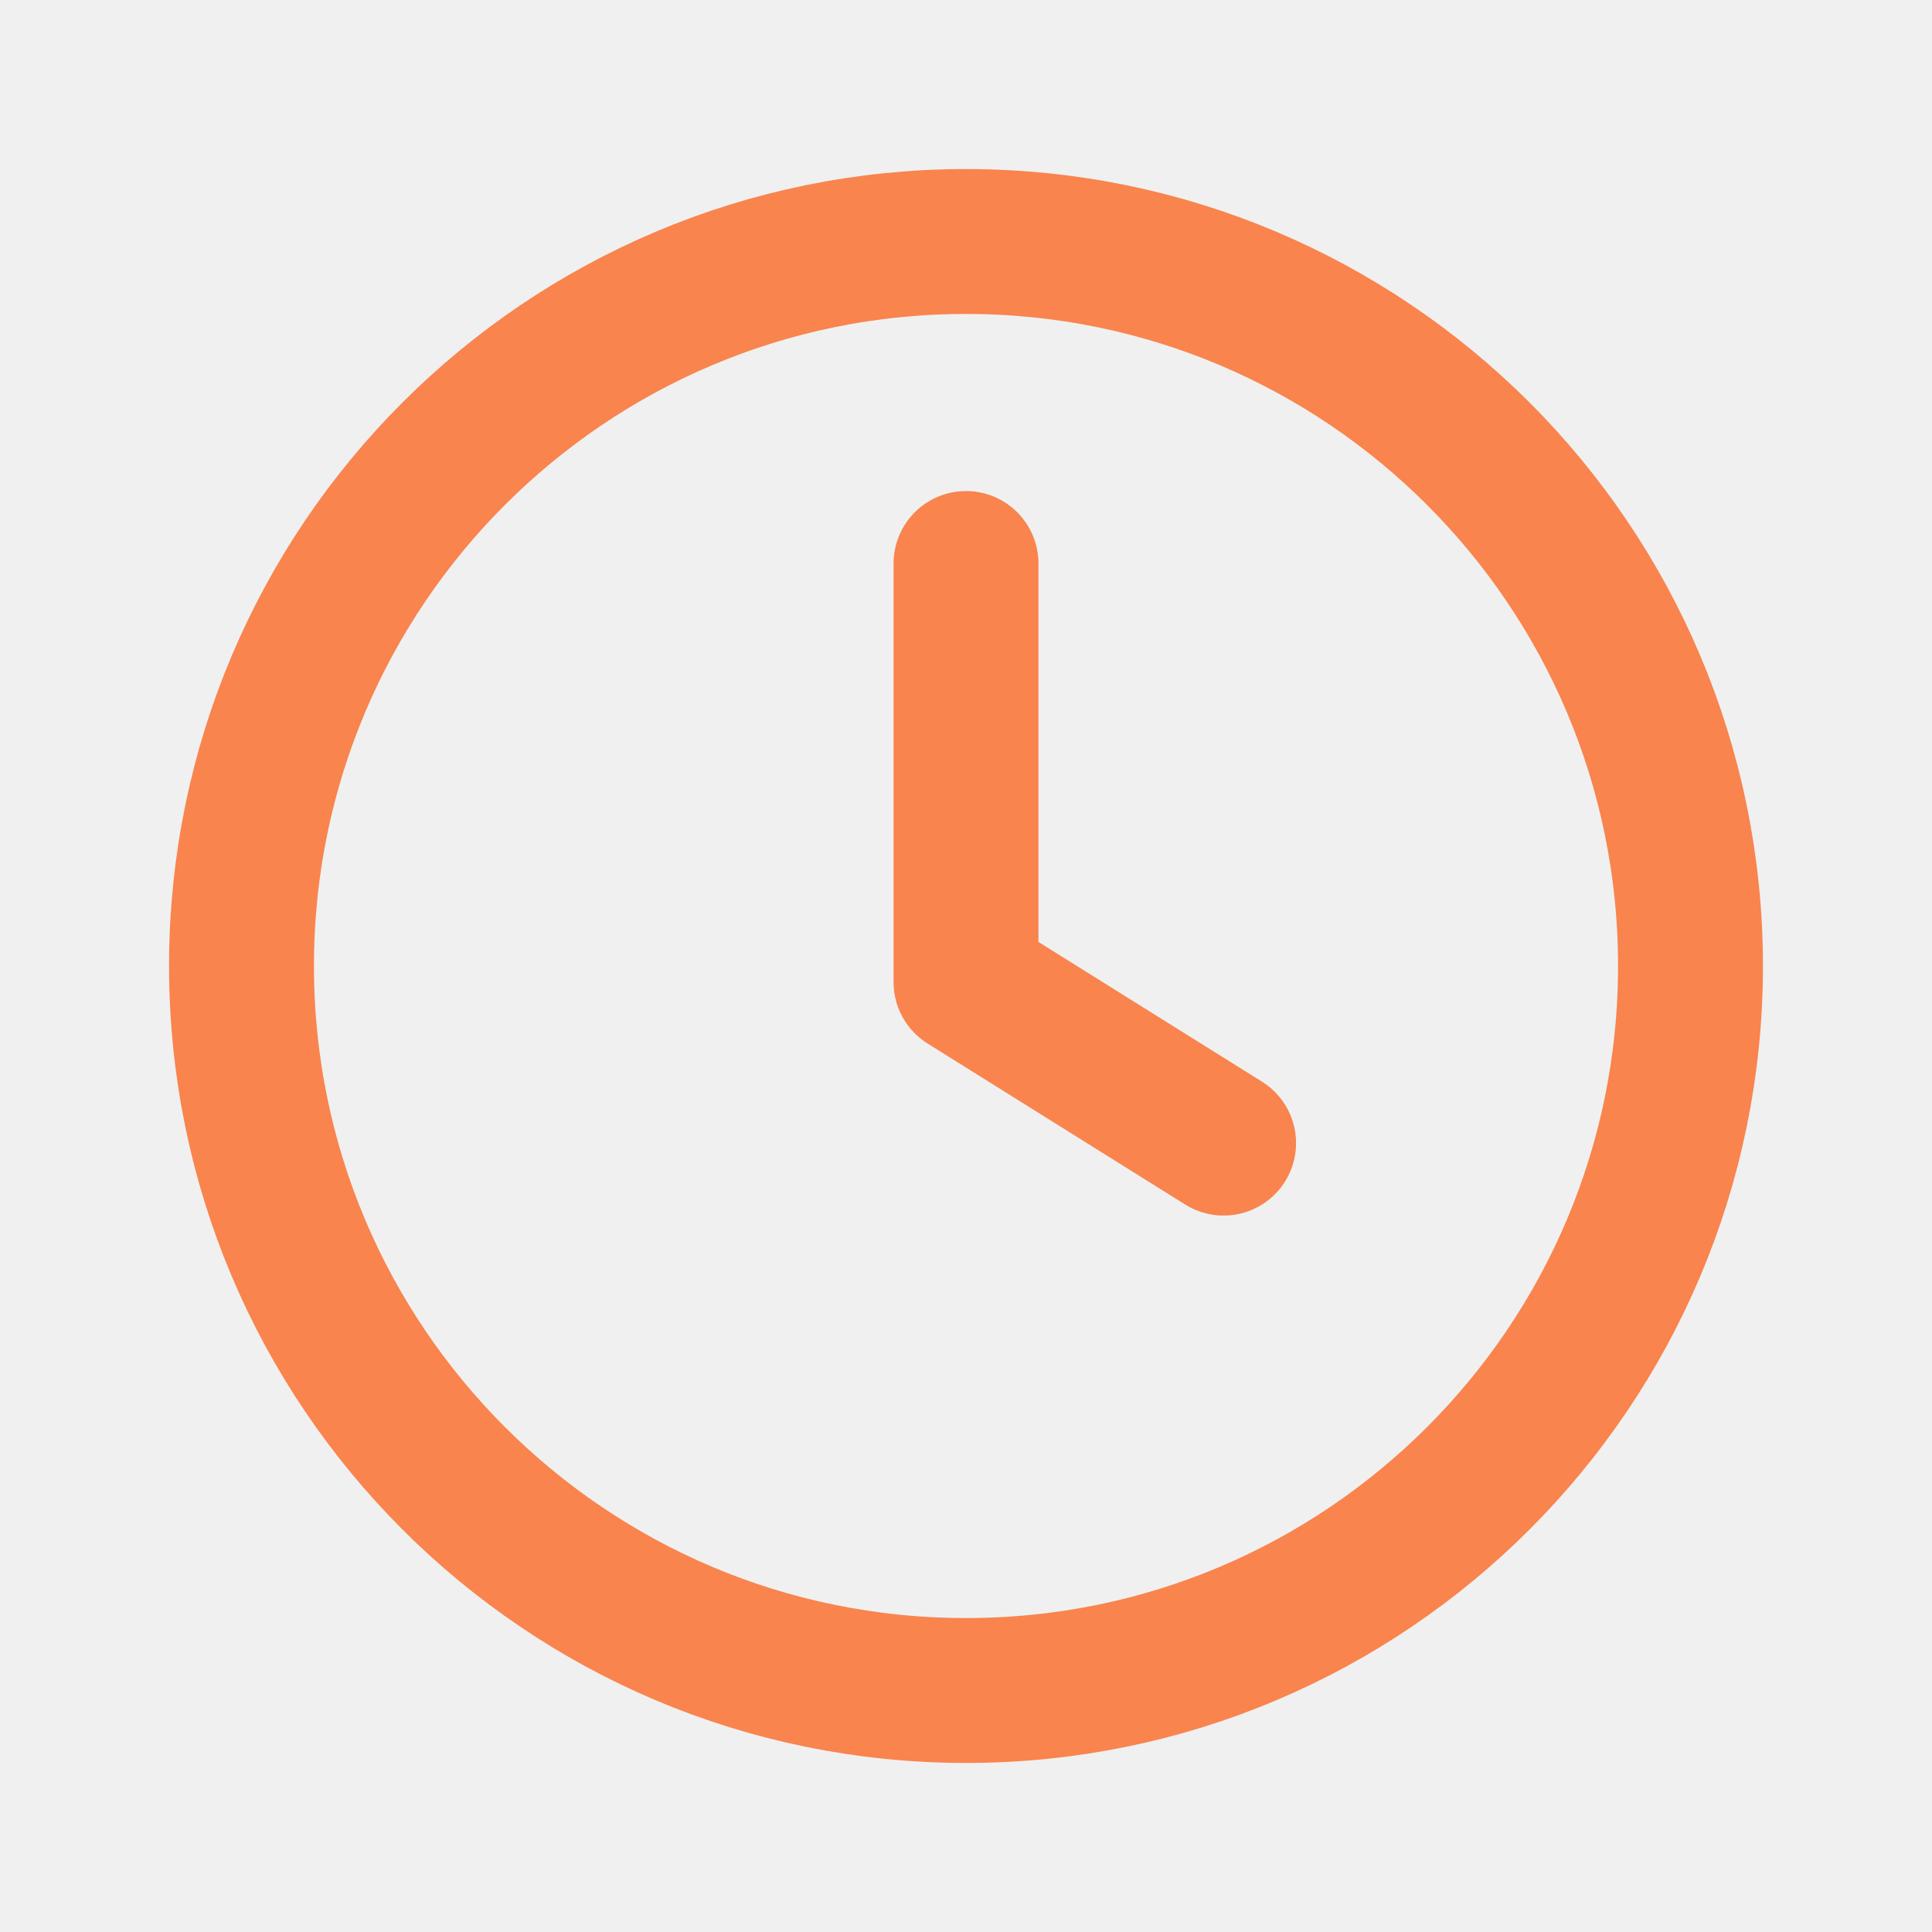
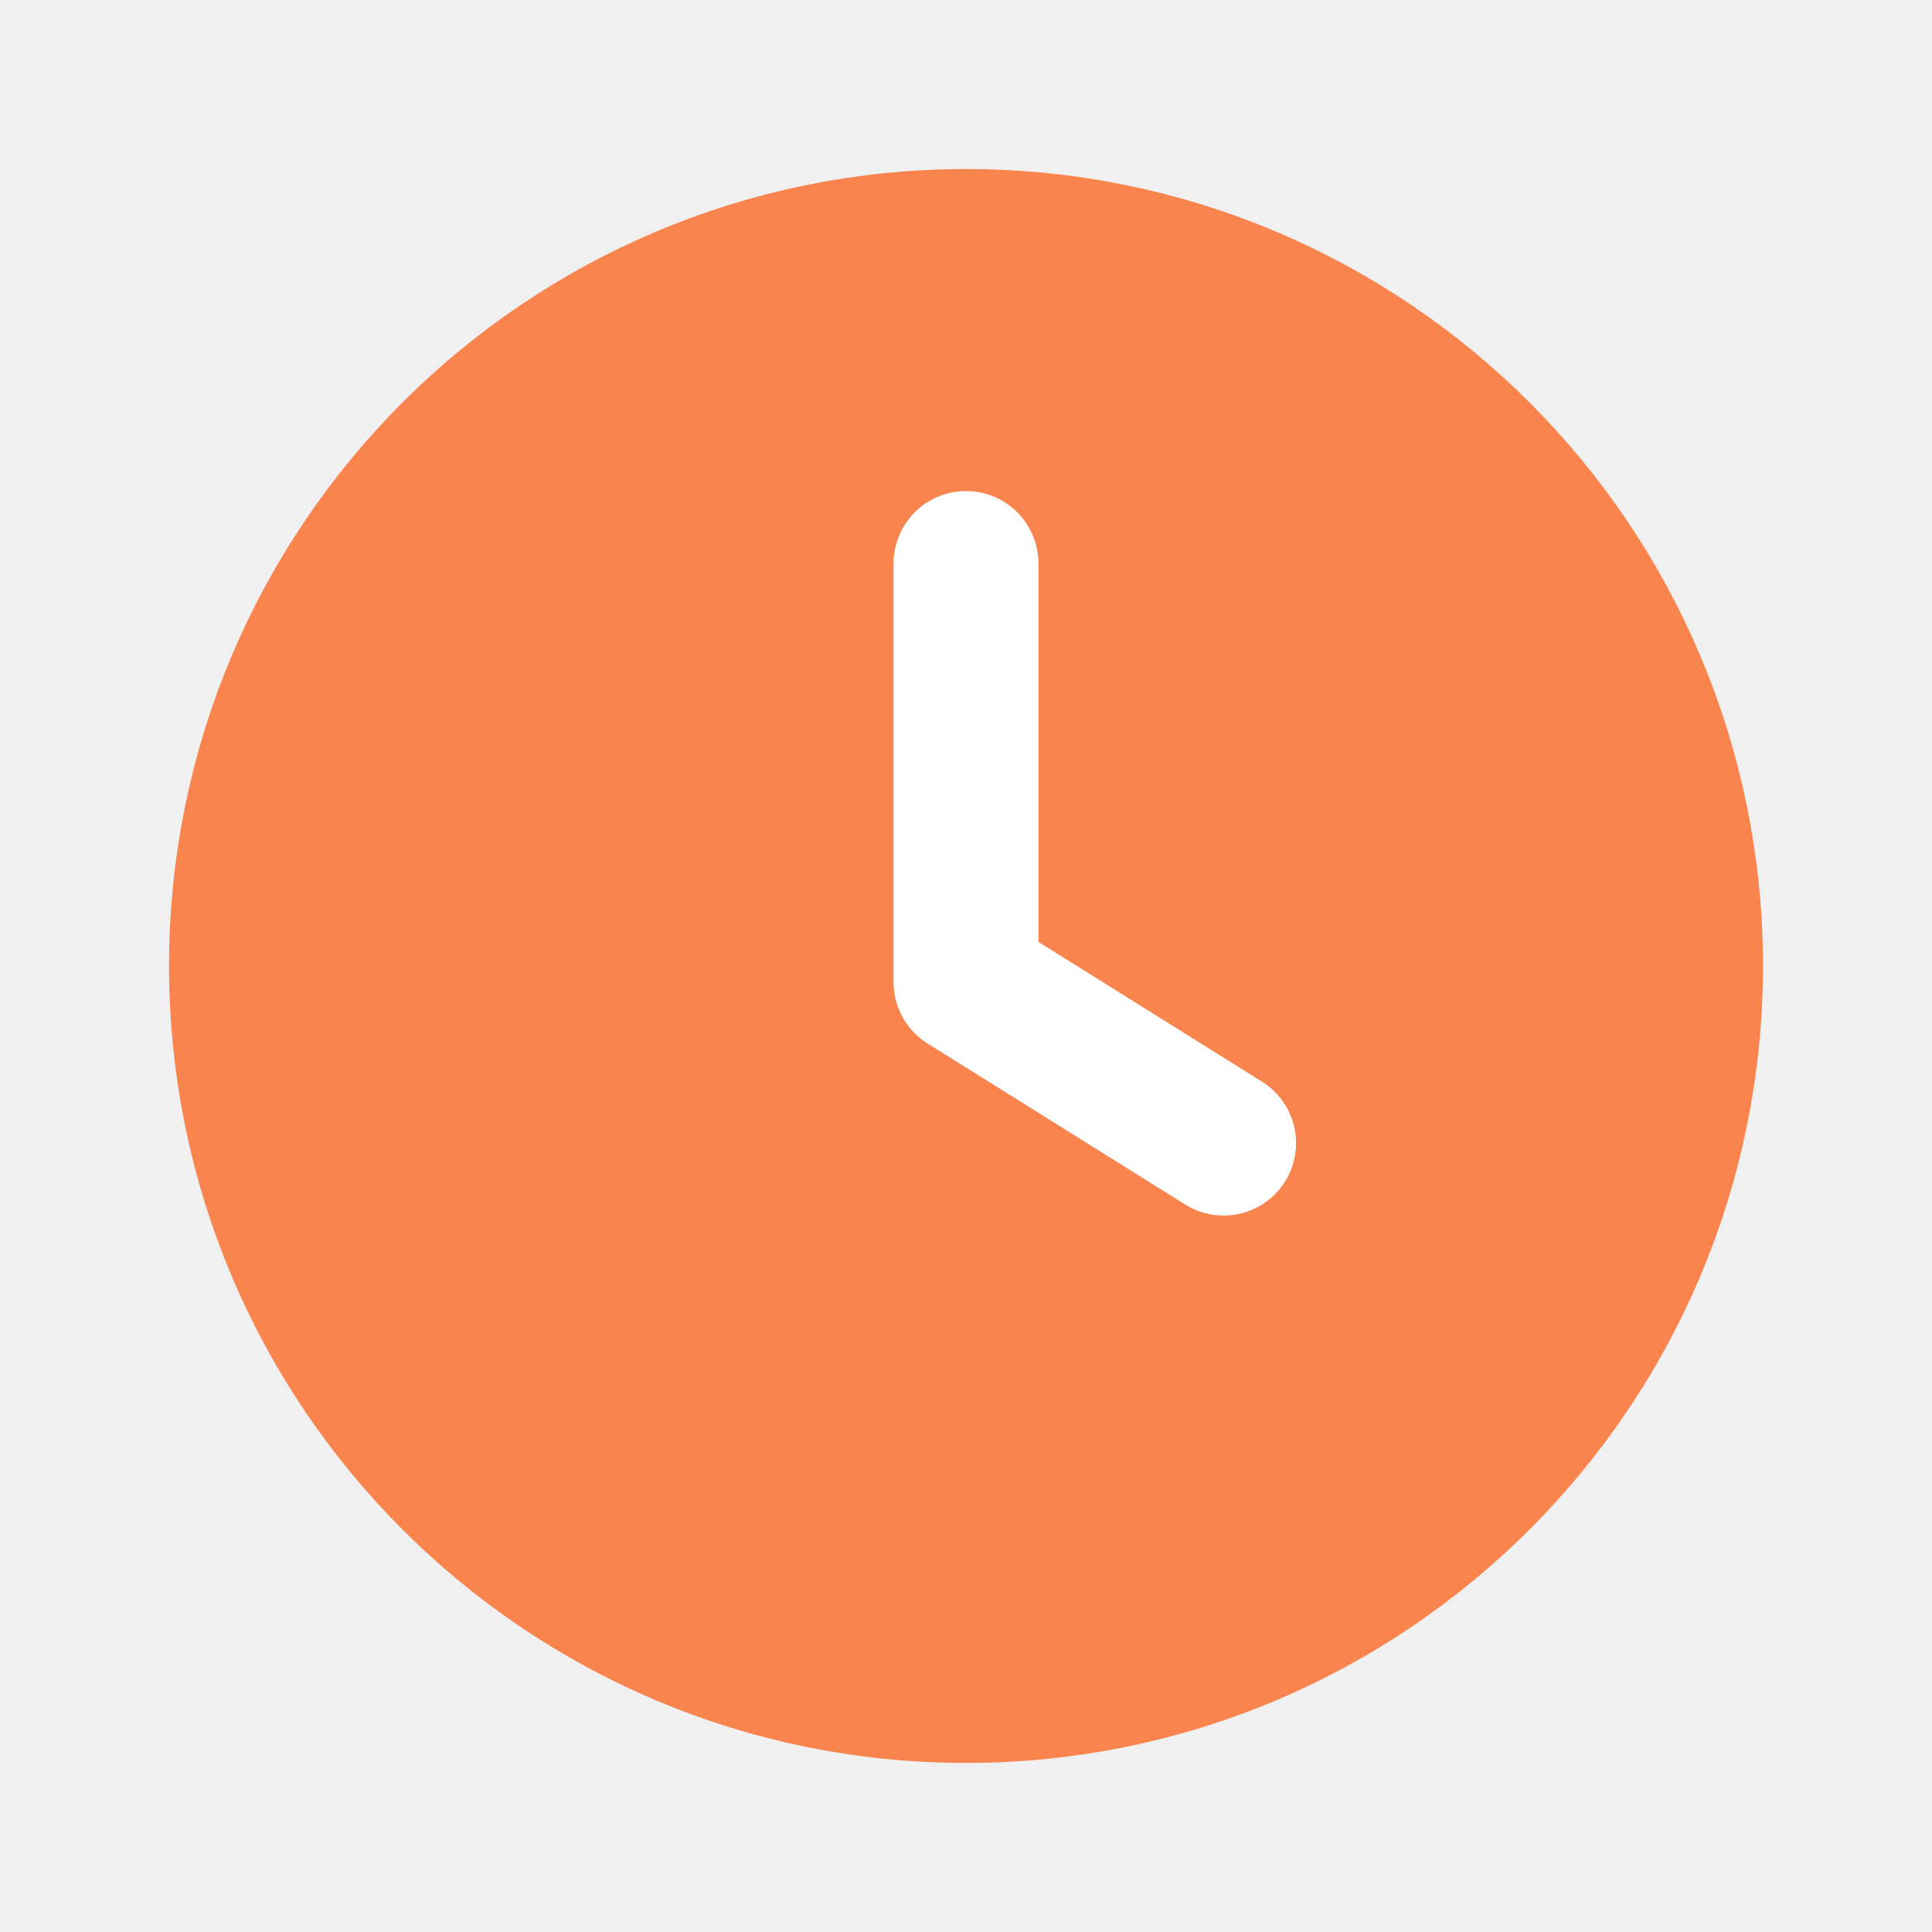
- <svg xmlns="http://www.w3.org/2000/svg" viewBox="0 0 24 24" fill="none" stroke="#f9844e" stroke-width="1.8" stroke-linecap="round" stroke-linejoin="round">
+ <svg xmlns="http://www.w3.org/2000/svg" viewBox="0 0 24 24" fill="#f9844e" stroke="#f9844e" stroke-width="1.8" stroke-linecap="round" stroke-linejoin="round">
  <circle cx="12" cy="12" r="9" />
-   <path d="M12 7v5.2l3.2 2" />
+   <path d="M12 7v5.2l3.2 2" fill="none" stroke="#fff" />
</svg>
